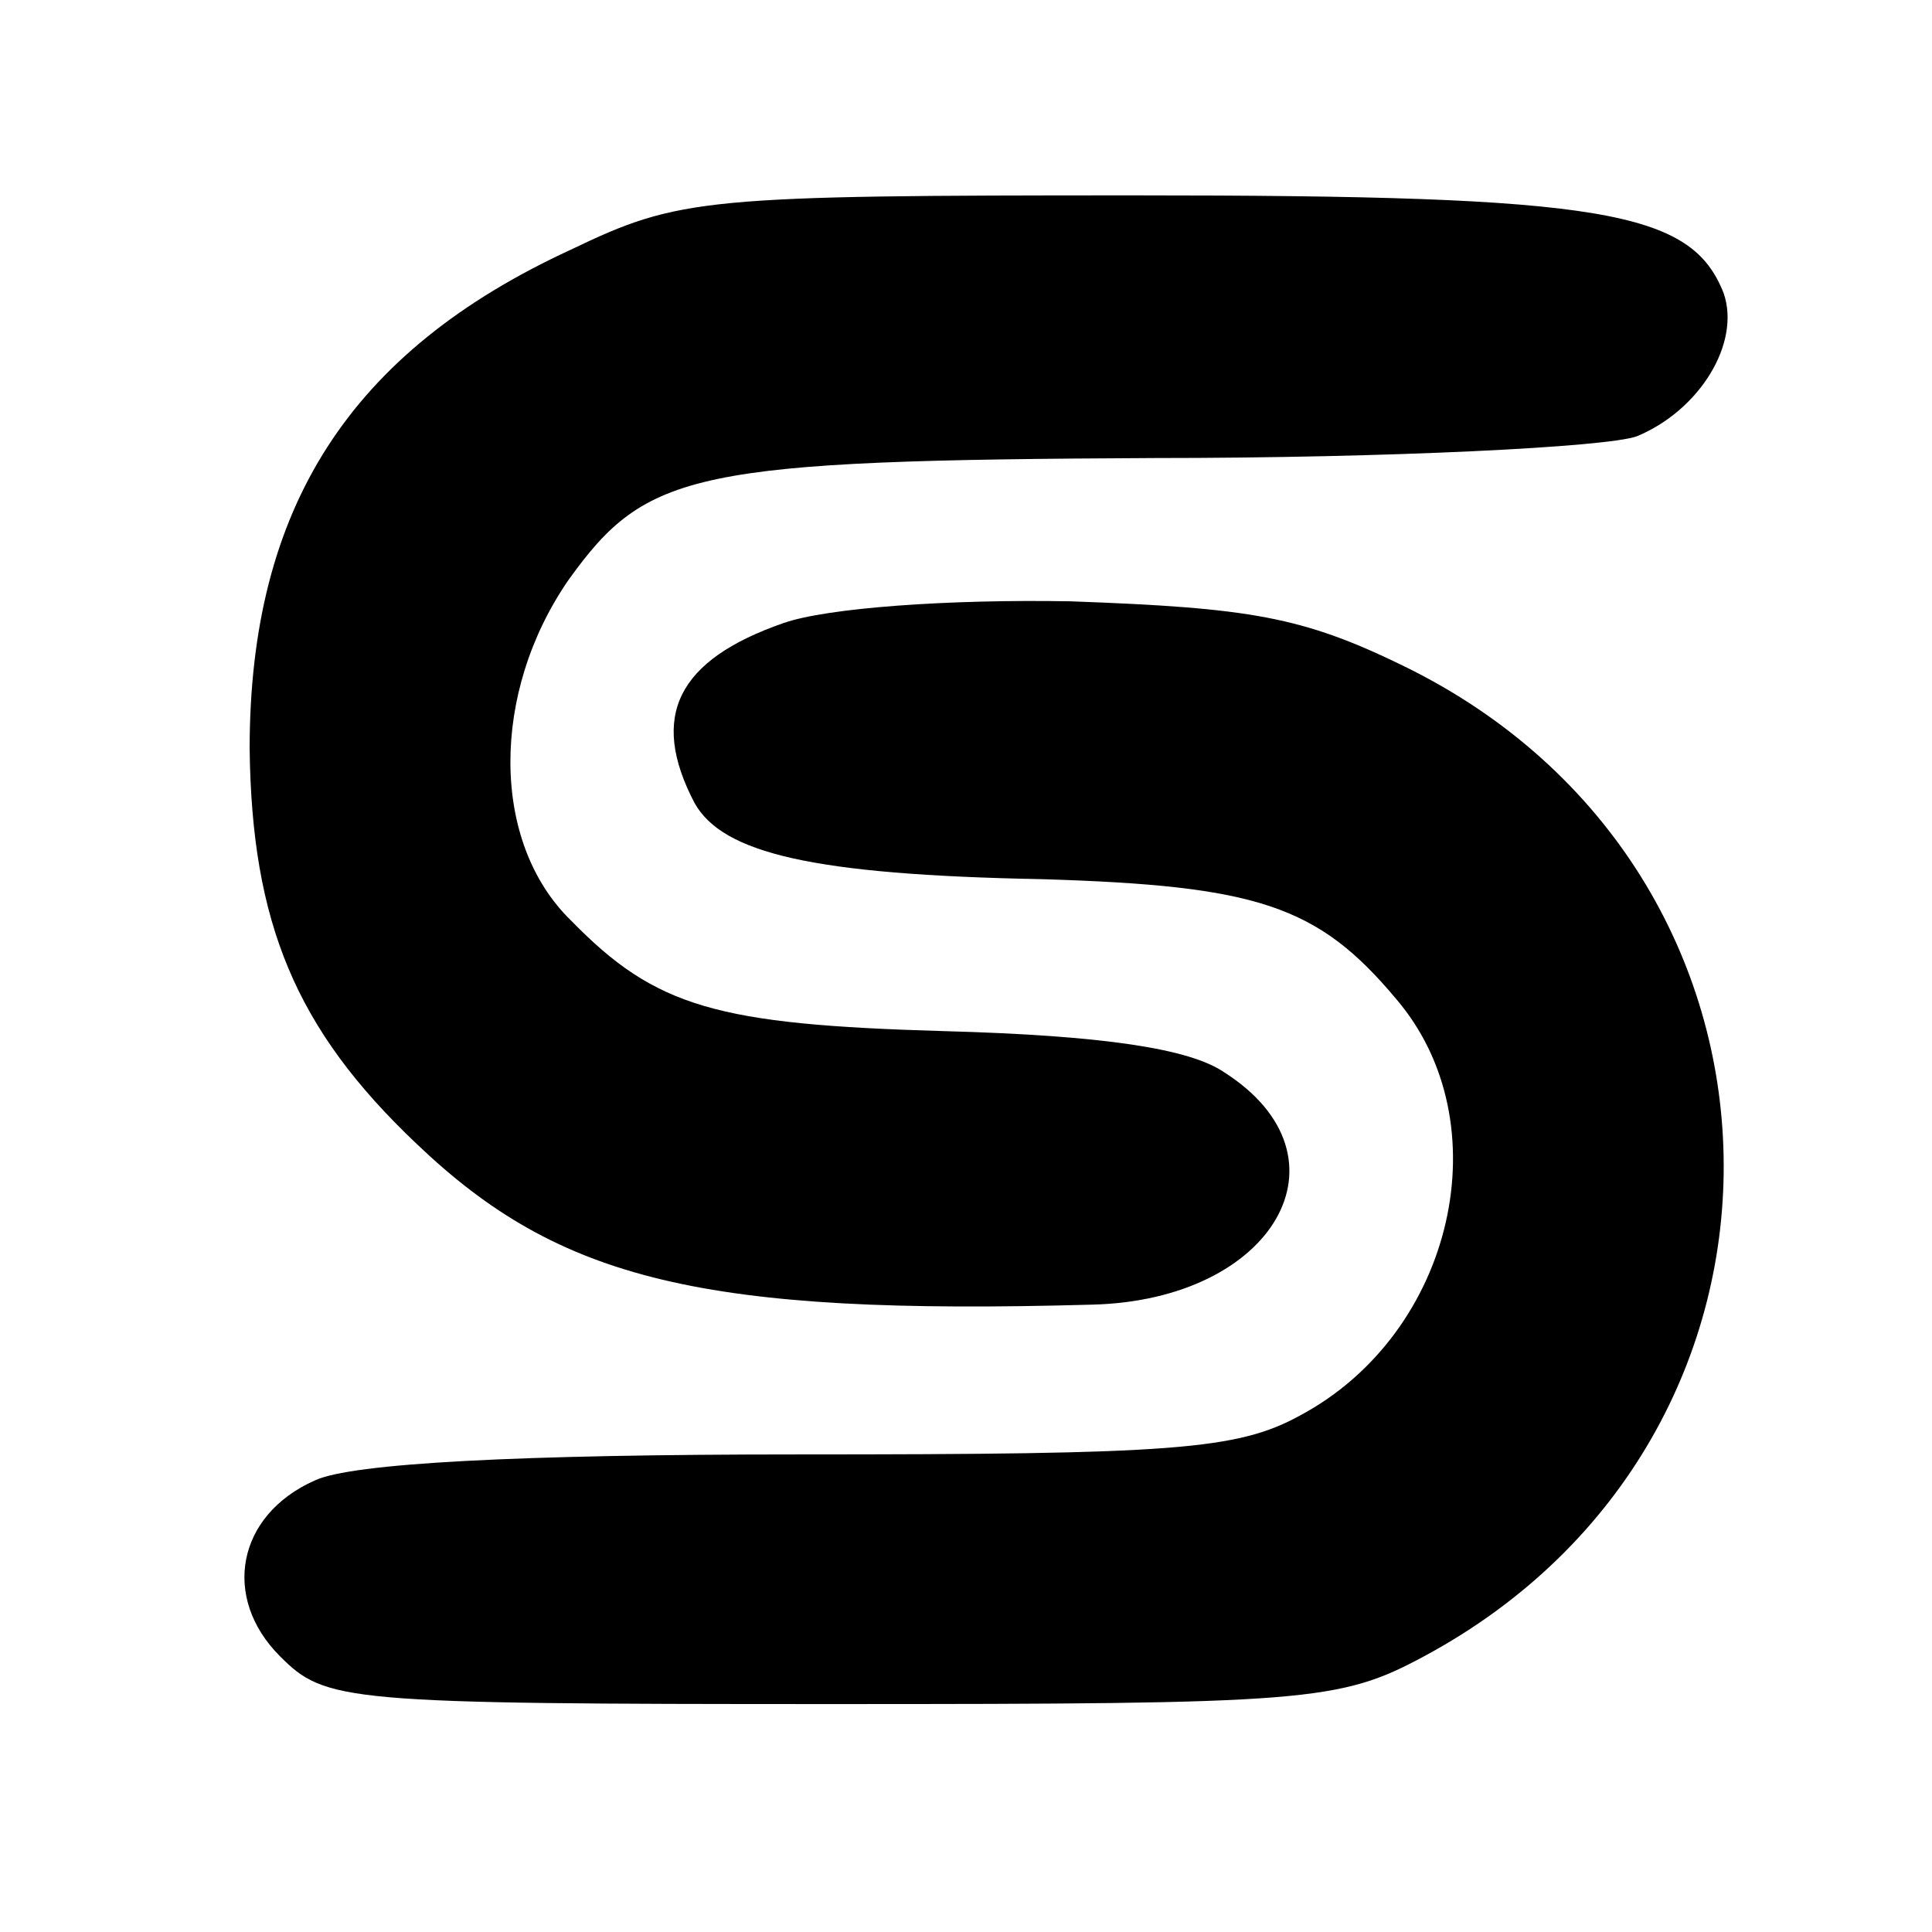
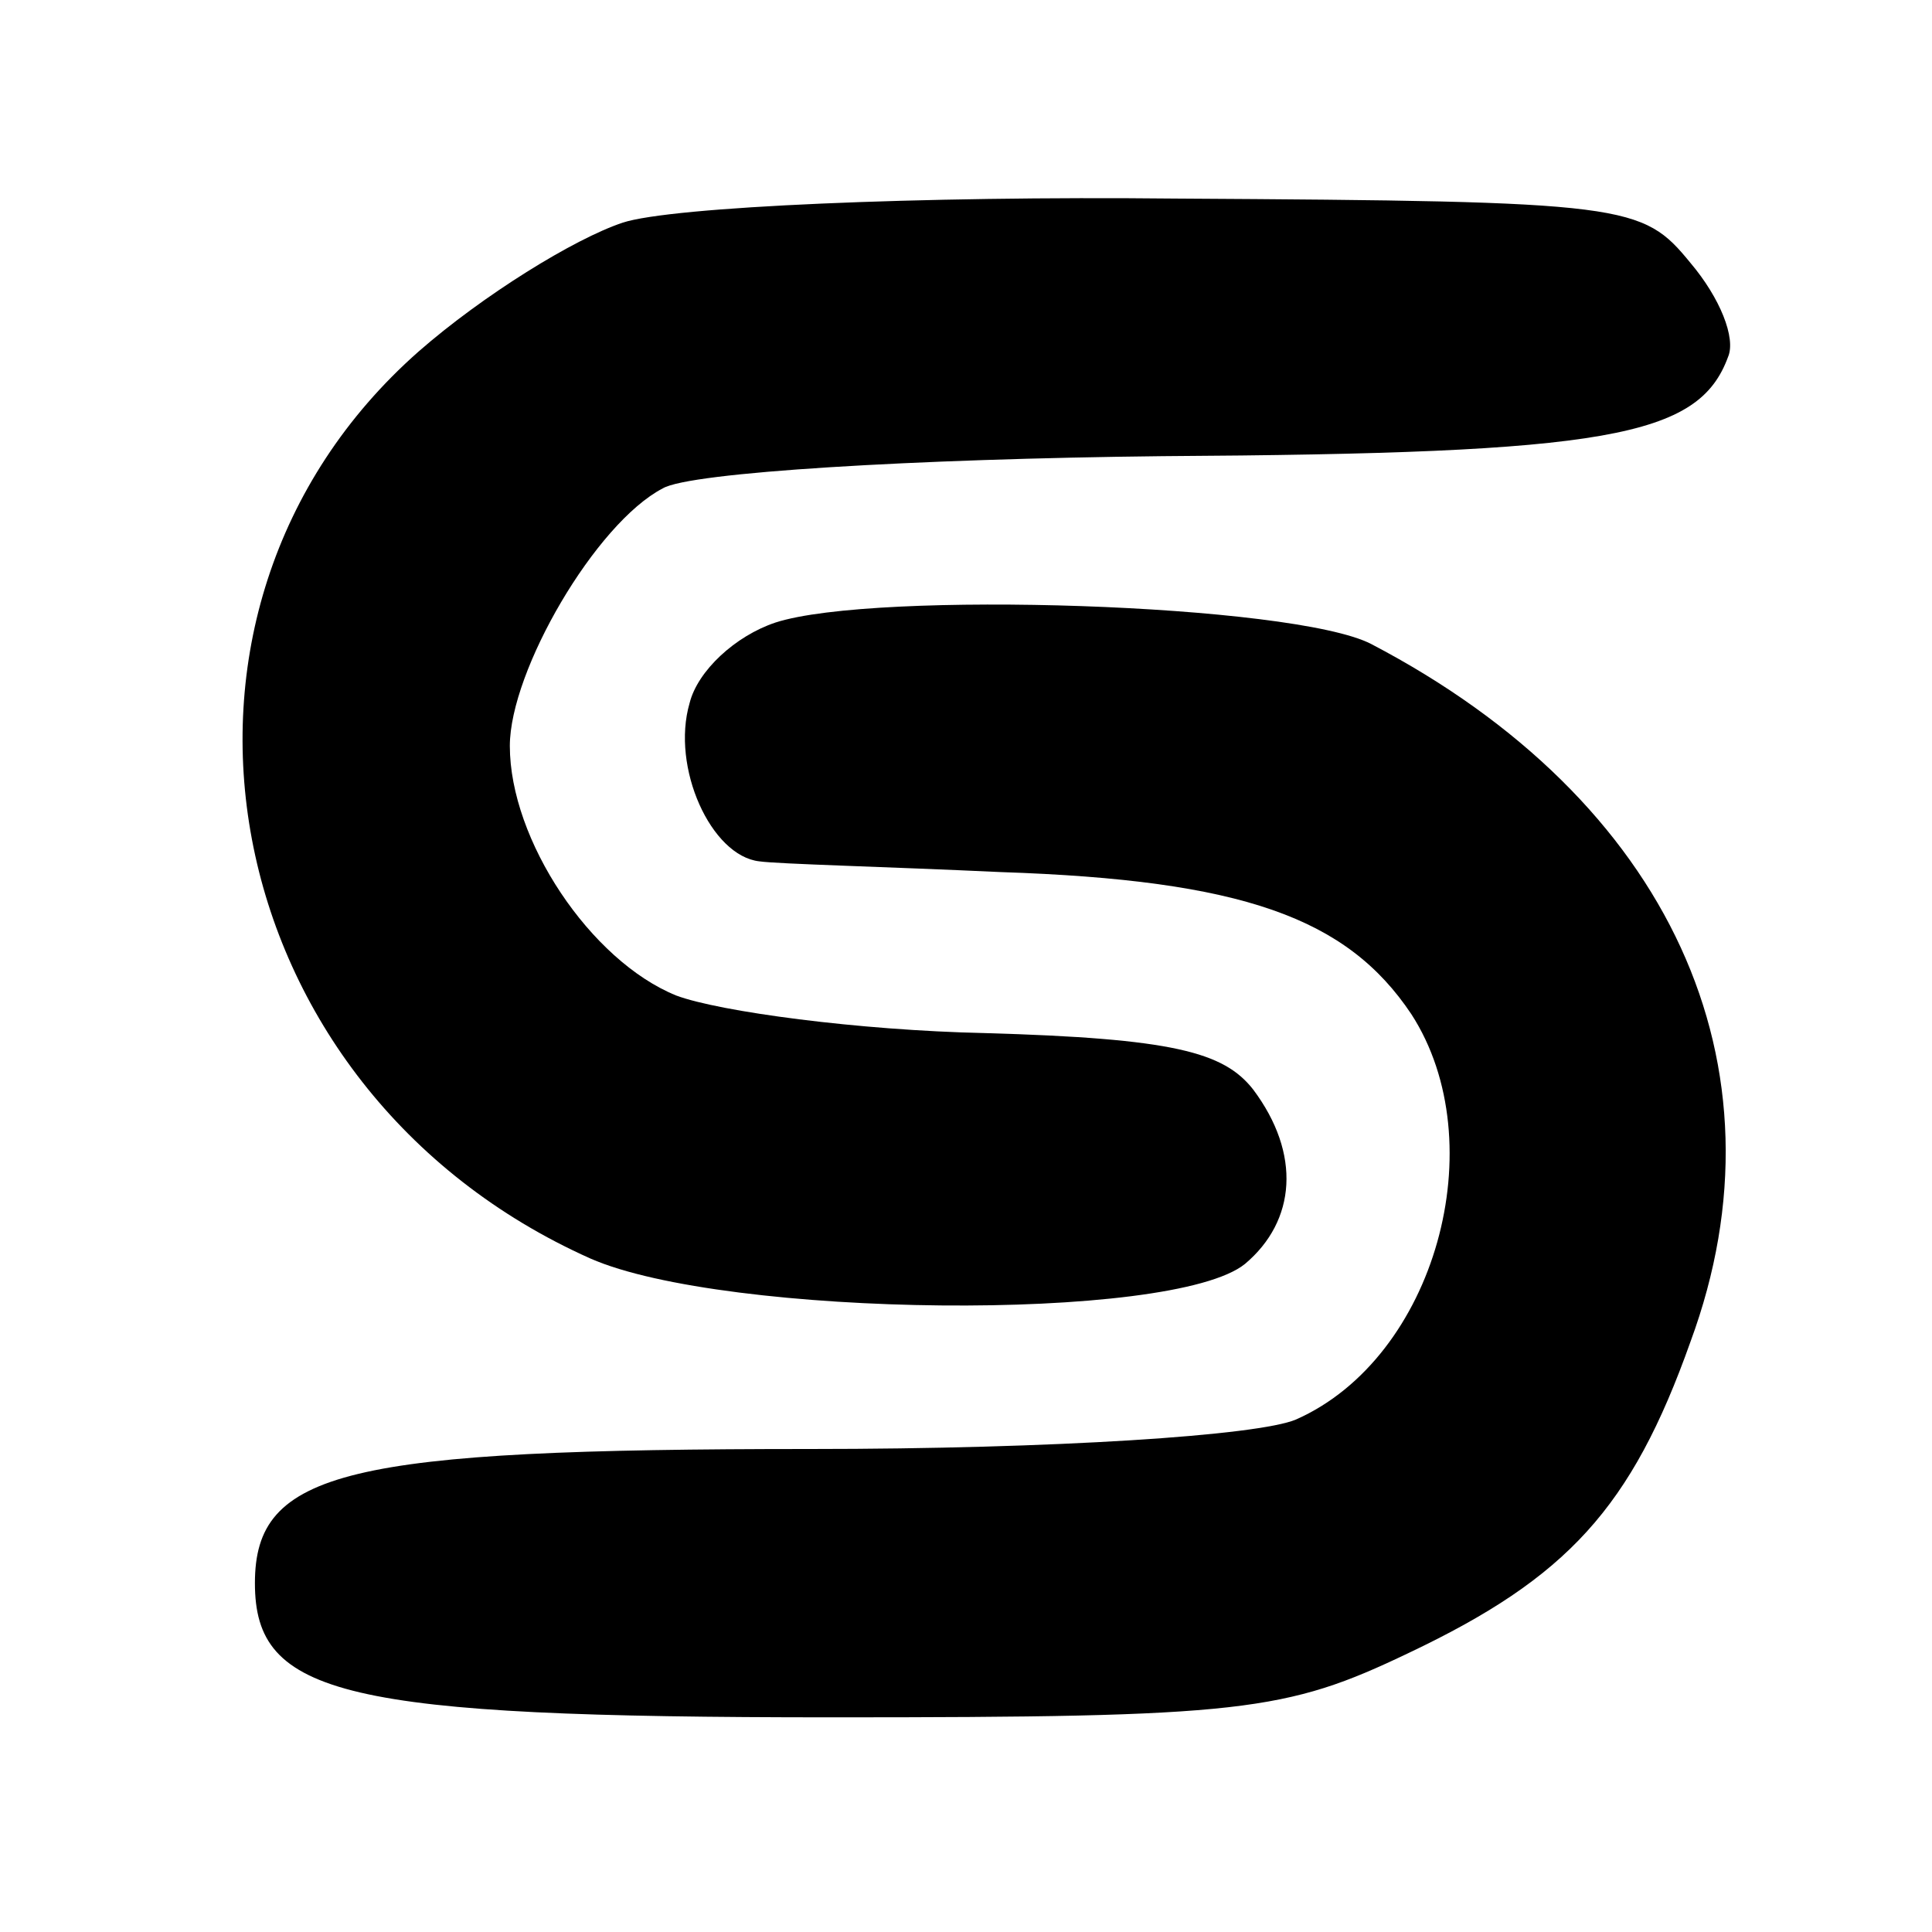
- <svg xmlns="http://www.w3.org/2000/svg" version="1.0" width="89pt" height="89pt" viewBox="0 0 89 89" preserveAspectRatio="xMidYMid meet">
-   <g transform="translate(0,89) scale(0.1,-0.1)" fill="#000000" stroke="none">
-     <path d="M263 775 c-102 -47 -148 -119 -148 -230 1 -80 21 -129 77 -182 66 -63 132 -79 311 -74 84 2 122 68 61 107 -16 11 -56 17 -129 19 -105 3 -133 11 -172 51 -37 36 -37 105 -1 157 36 50 57 55 270 56 108 0 208 5 222 10 29 12 48 43 40 66 -15 38 -55 45 -271 45 -199 0 -210 -1 -260 -25z" />
-     <path d="M361 603 c-49 -17 -62 -43 -41 -83 13 -23 54 -33 160 -35 99 -3 127 -12 163 -55 49 -57 27 -154 -44 -192 -29 -16 -59 -18 -231 -18 -129 0 -206 -4 -223 -12 -36 -16 -43 -54 -16 -81 21 -21 29 -22 254 -22 219 0 234 1 273 22 188 101 183 362 -9 456 -47 23 -71 27 -154 30 -56 1 -112 -3 -132 -10z" />
+ <svg xmlns="http://www.w3.org/2000/svg" version="1.0" width="72pt" height="72pt" viewBox="0 0 72 72" preserveAspectRatio="xMidYMid meet">
+   <g transform="translate(0,72) scale(0.1,-0.1)" fill="#000000" stroke="none">
+     <path d="M232 637 c-18 -6 -52 -27 -76 -48 -110 -97 -77 -275 64 -338 50 -22 217 -24 244 -2 19 16 21 41 3 65 -11 14 -30 19 -100 21 -47 1 -99 8 -115 14 -32 13 -62 58 -62 93 0 28 32 83 57 96 10 6 94 11 186 12 166 1 200 7 211 37 3 7 -3 22 -14 35 -18 22 -23 23 -192 24 -95 1 -188 -3 -206 -9z" />
+     <path d="M289 488 c-15 -5 -29 -18 -32 -30 -7 -24 8 -57 26 -59 7 -1 47 -2 90 -4 90 -3 129 -17 153 -53 31 -48 9 -128 -43 -151 -14 -6 -90 -11 -181 -11 -173 0 -207 -8 -207 -50 0 -42 33 -50 215 -50 153 0 169 2 215 24 59 28 83 54 105 116 38 103 -8 202 -119 260 -29 15 -185 20 -222 8z" />
  </g>
</svg>
